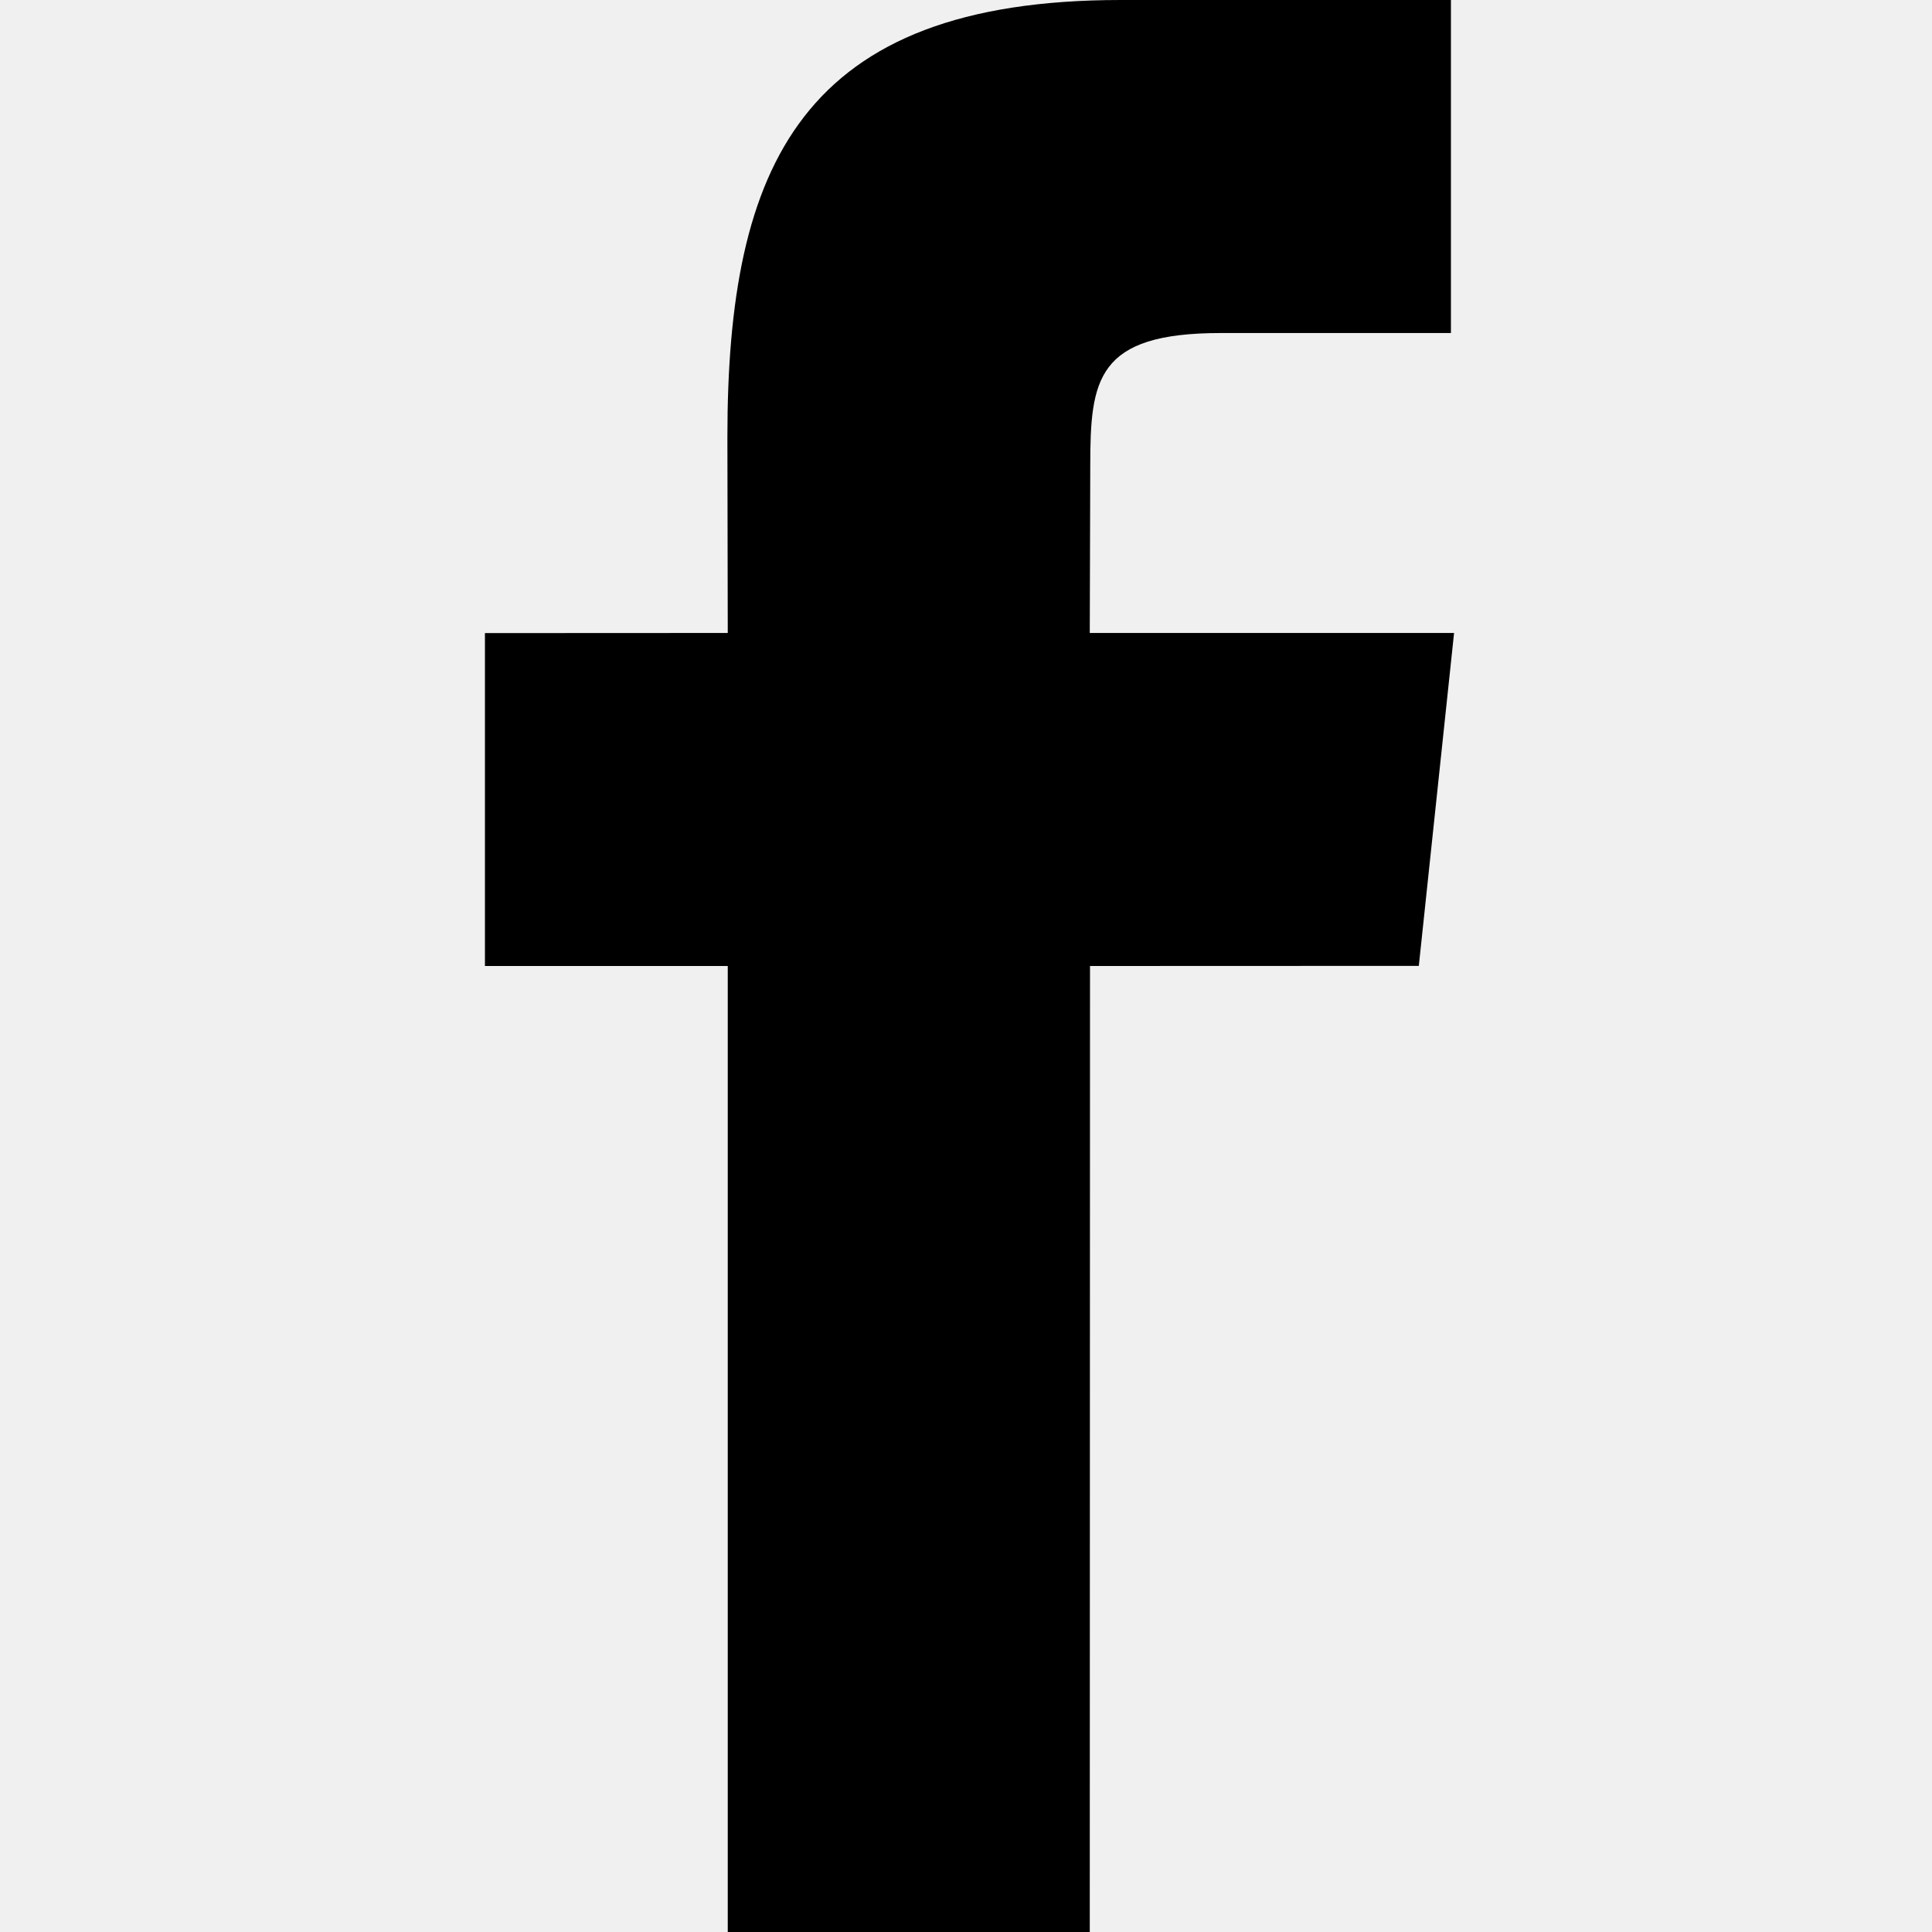
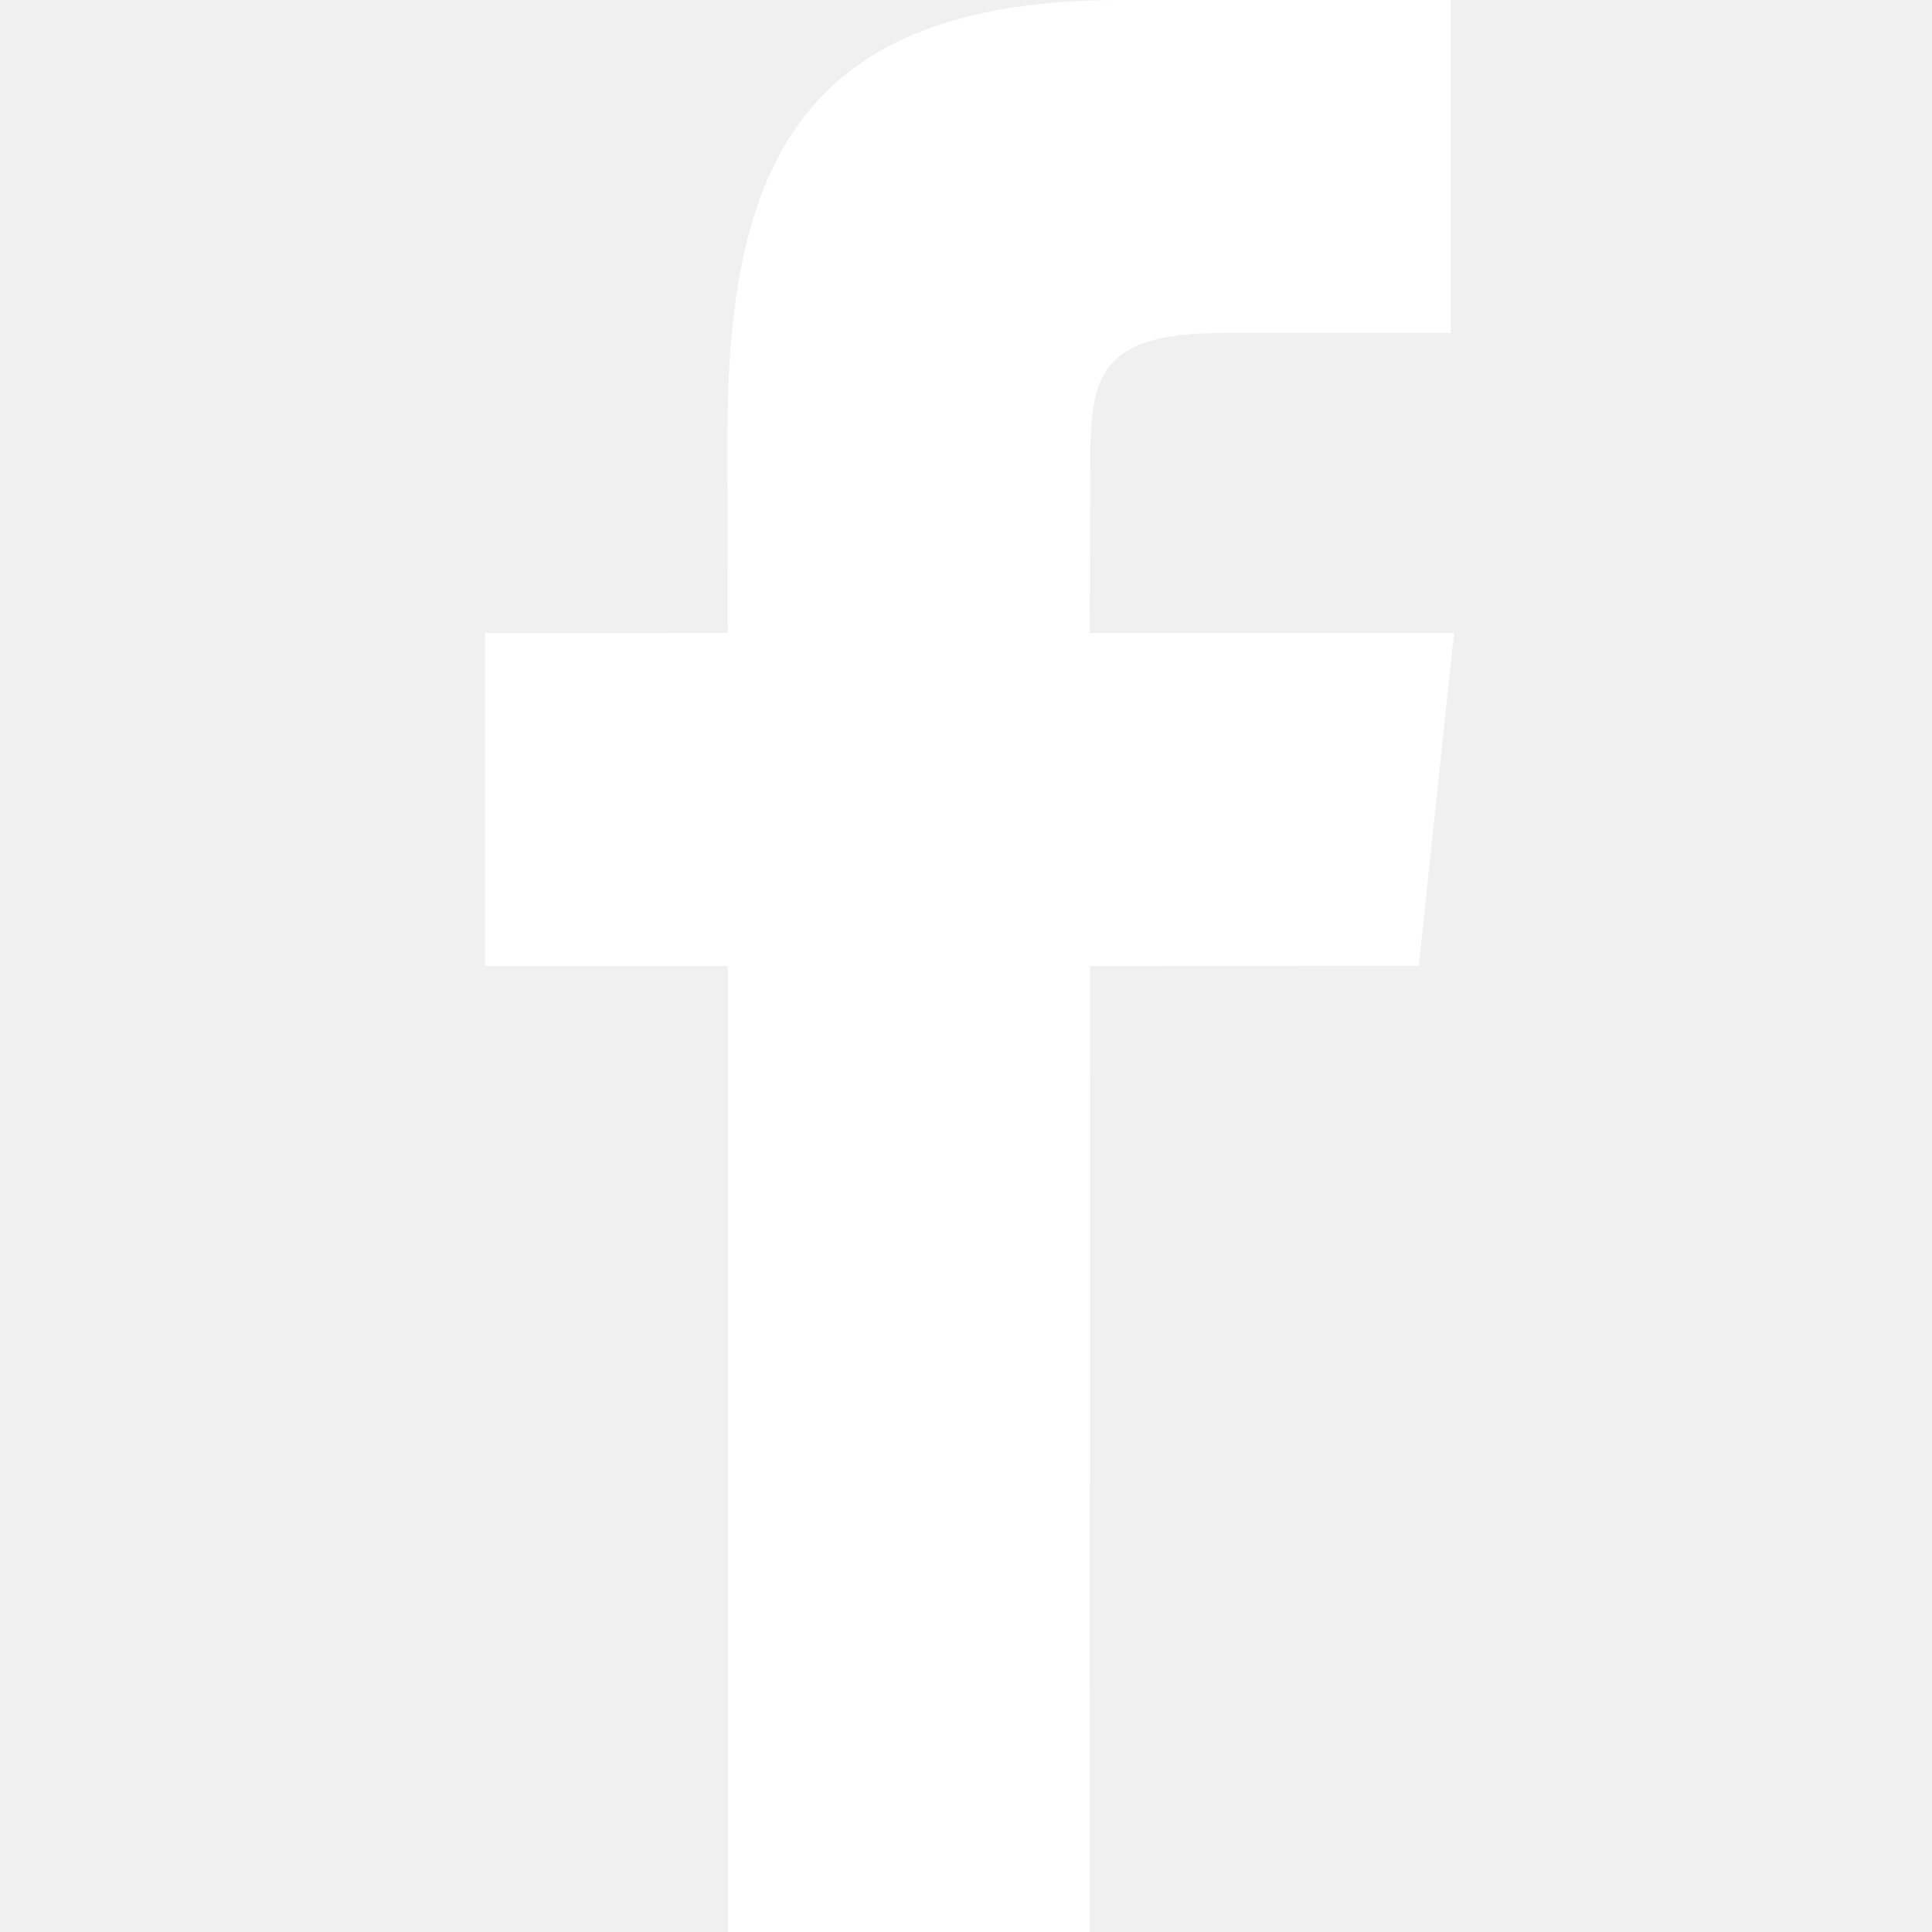
- <svg xmlns="http://www.w3.org/2000/svg" width="32" height="32" viewBox="0 0 32 32" fill="#000000">
+ <svg xmlns="http://www.w3.org/2000/svg" width="32" height="32" viewBox="0 0 32 32" fill="#ffffff">
  <g>
    <path d="M 12.054,32l 5.996,0 l 0.004-16l 5.446-0.002l 0.584-5.514L 18.050,10.484 l 0.008-2.76c0-1.438, 0.098-2.208, 2.162-2.208l 3.812,0 L 24.032,0 L 18.566,0 C 13.268,0, 12.048,2.738, 12.048,7.236l 0.006,3.248L 8.032,10.486L 8.032,16 l 4.022,0 L 12.054,32 z" />
  </g>
</svg>
